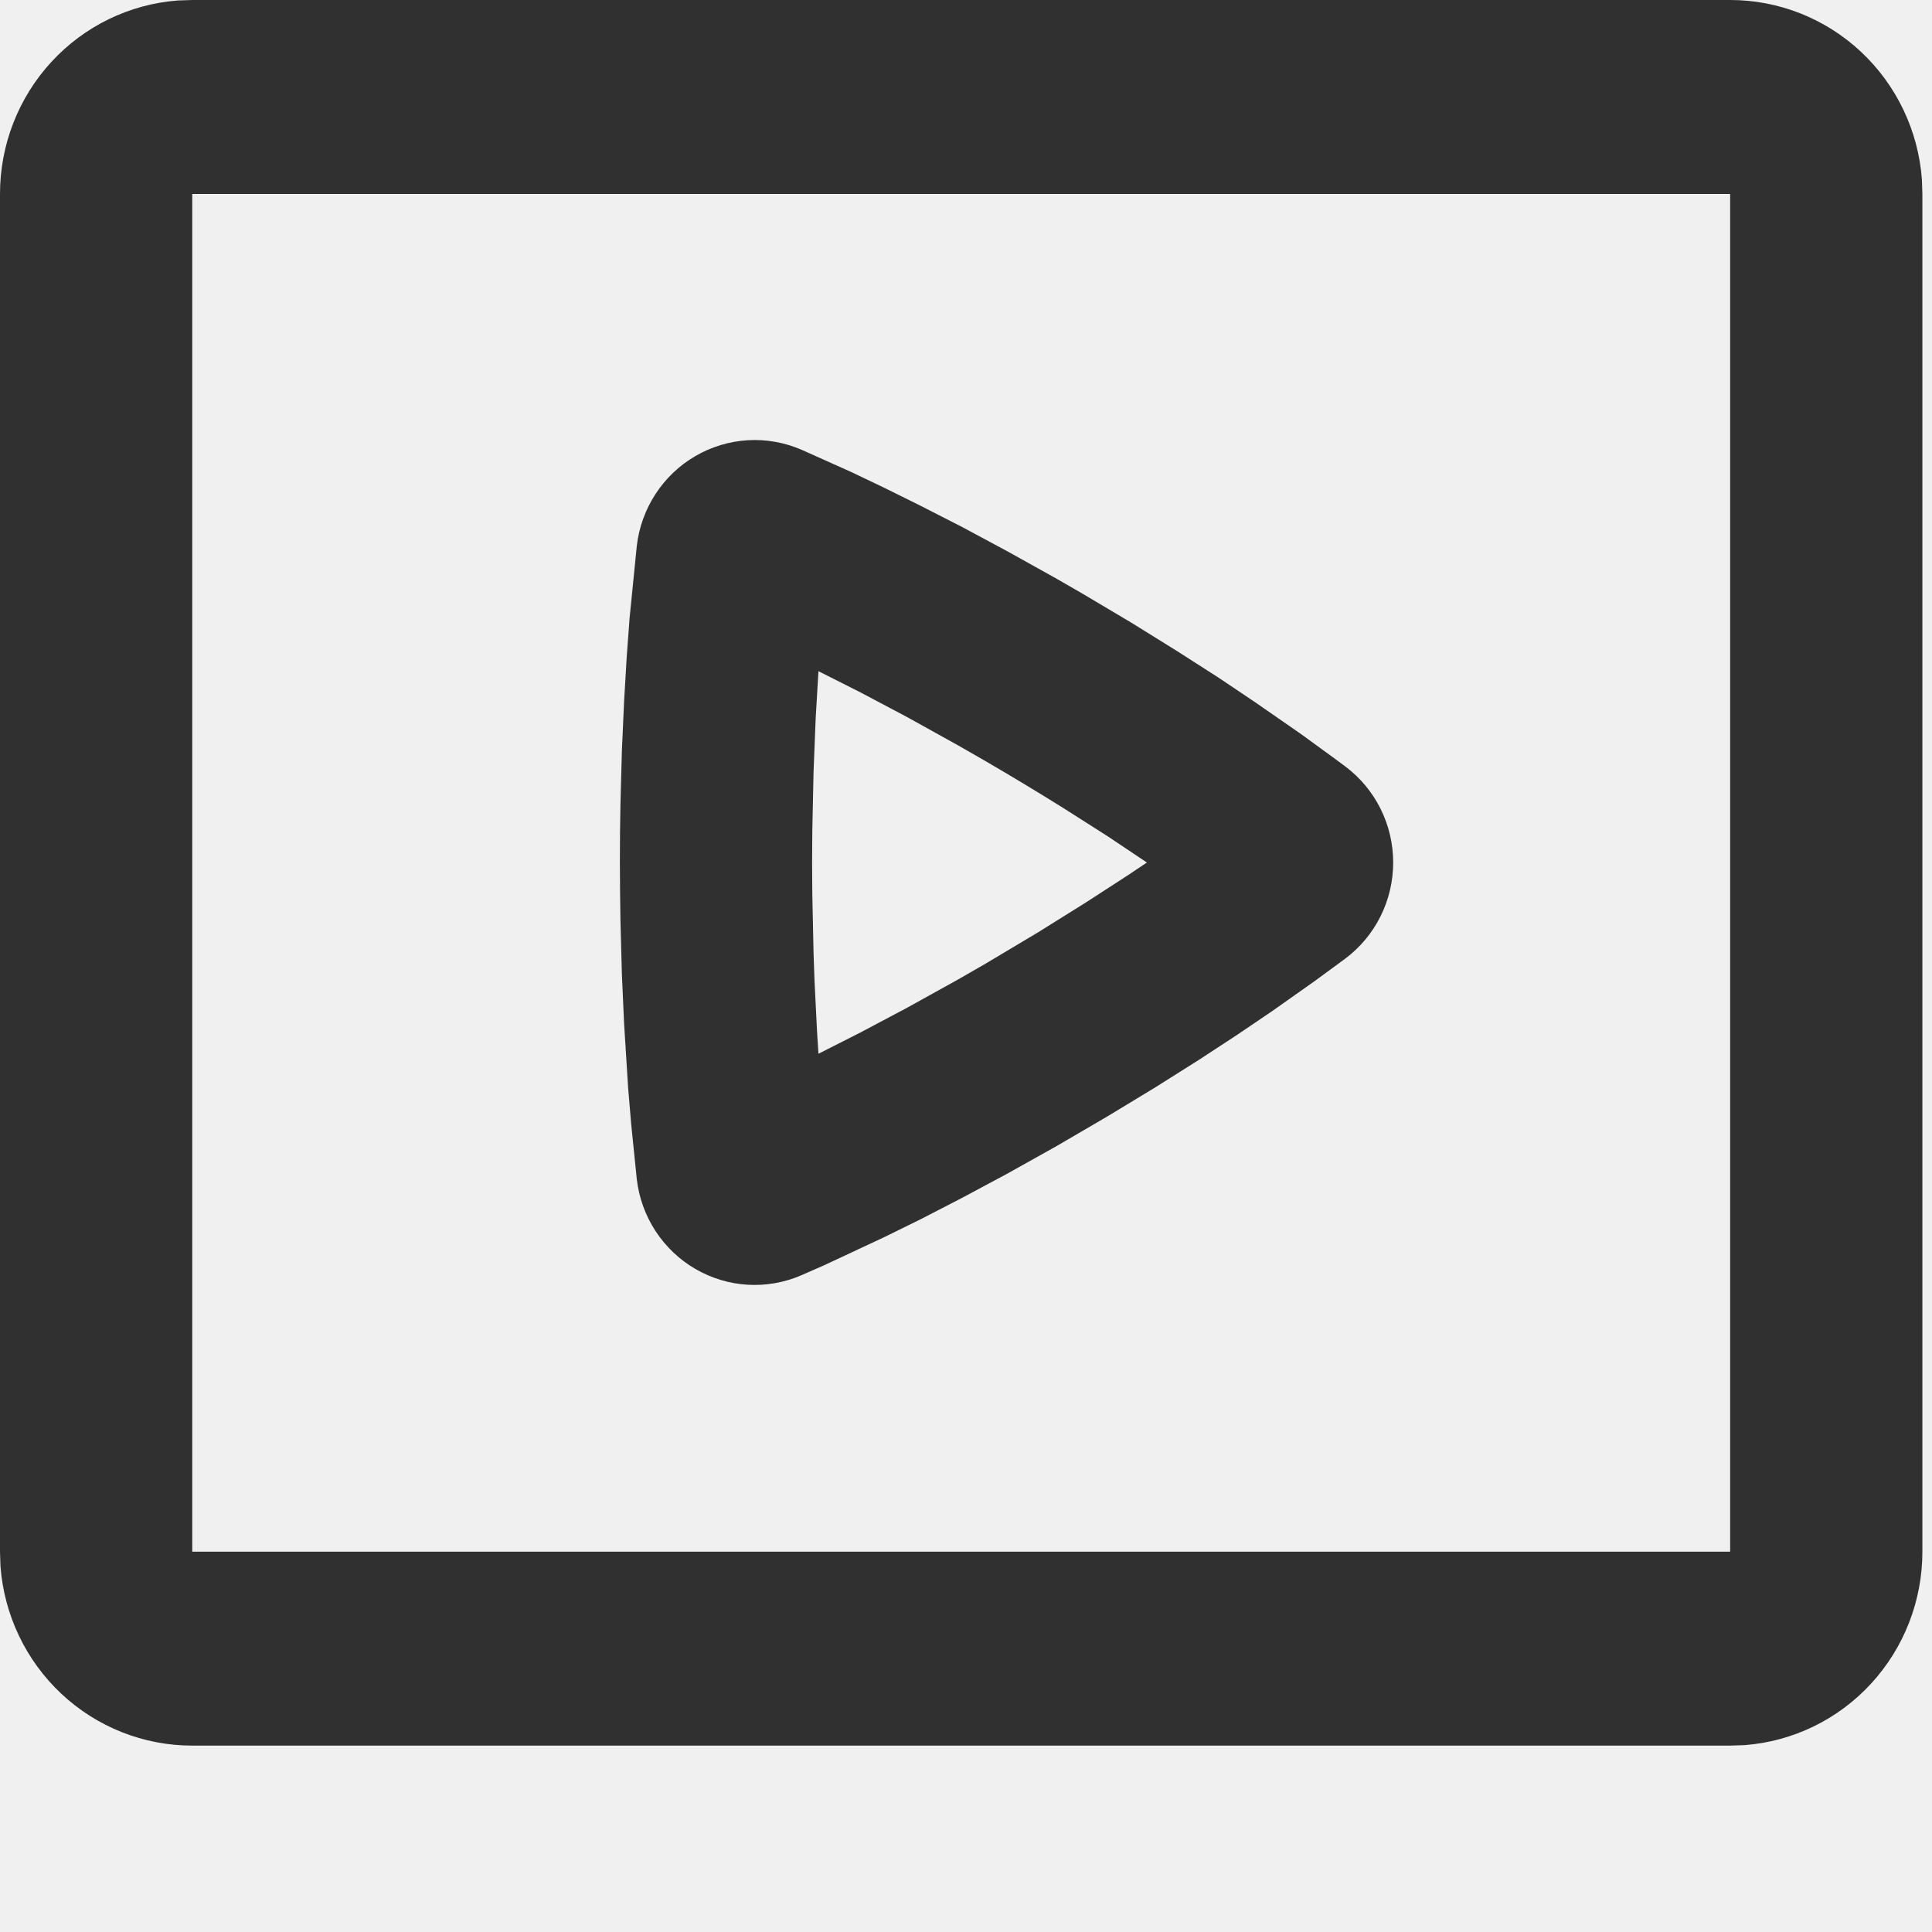
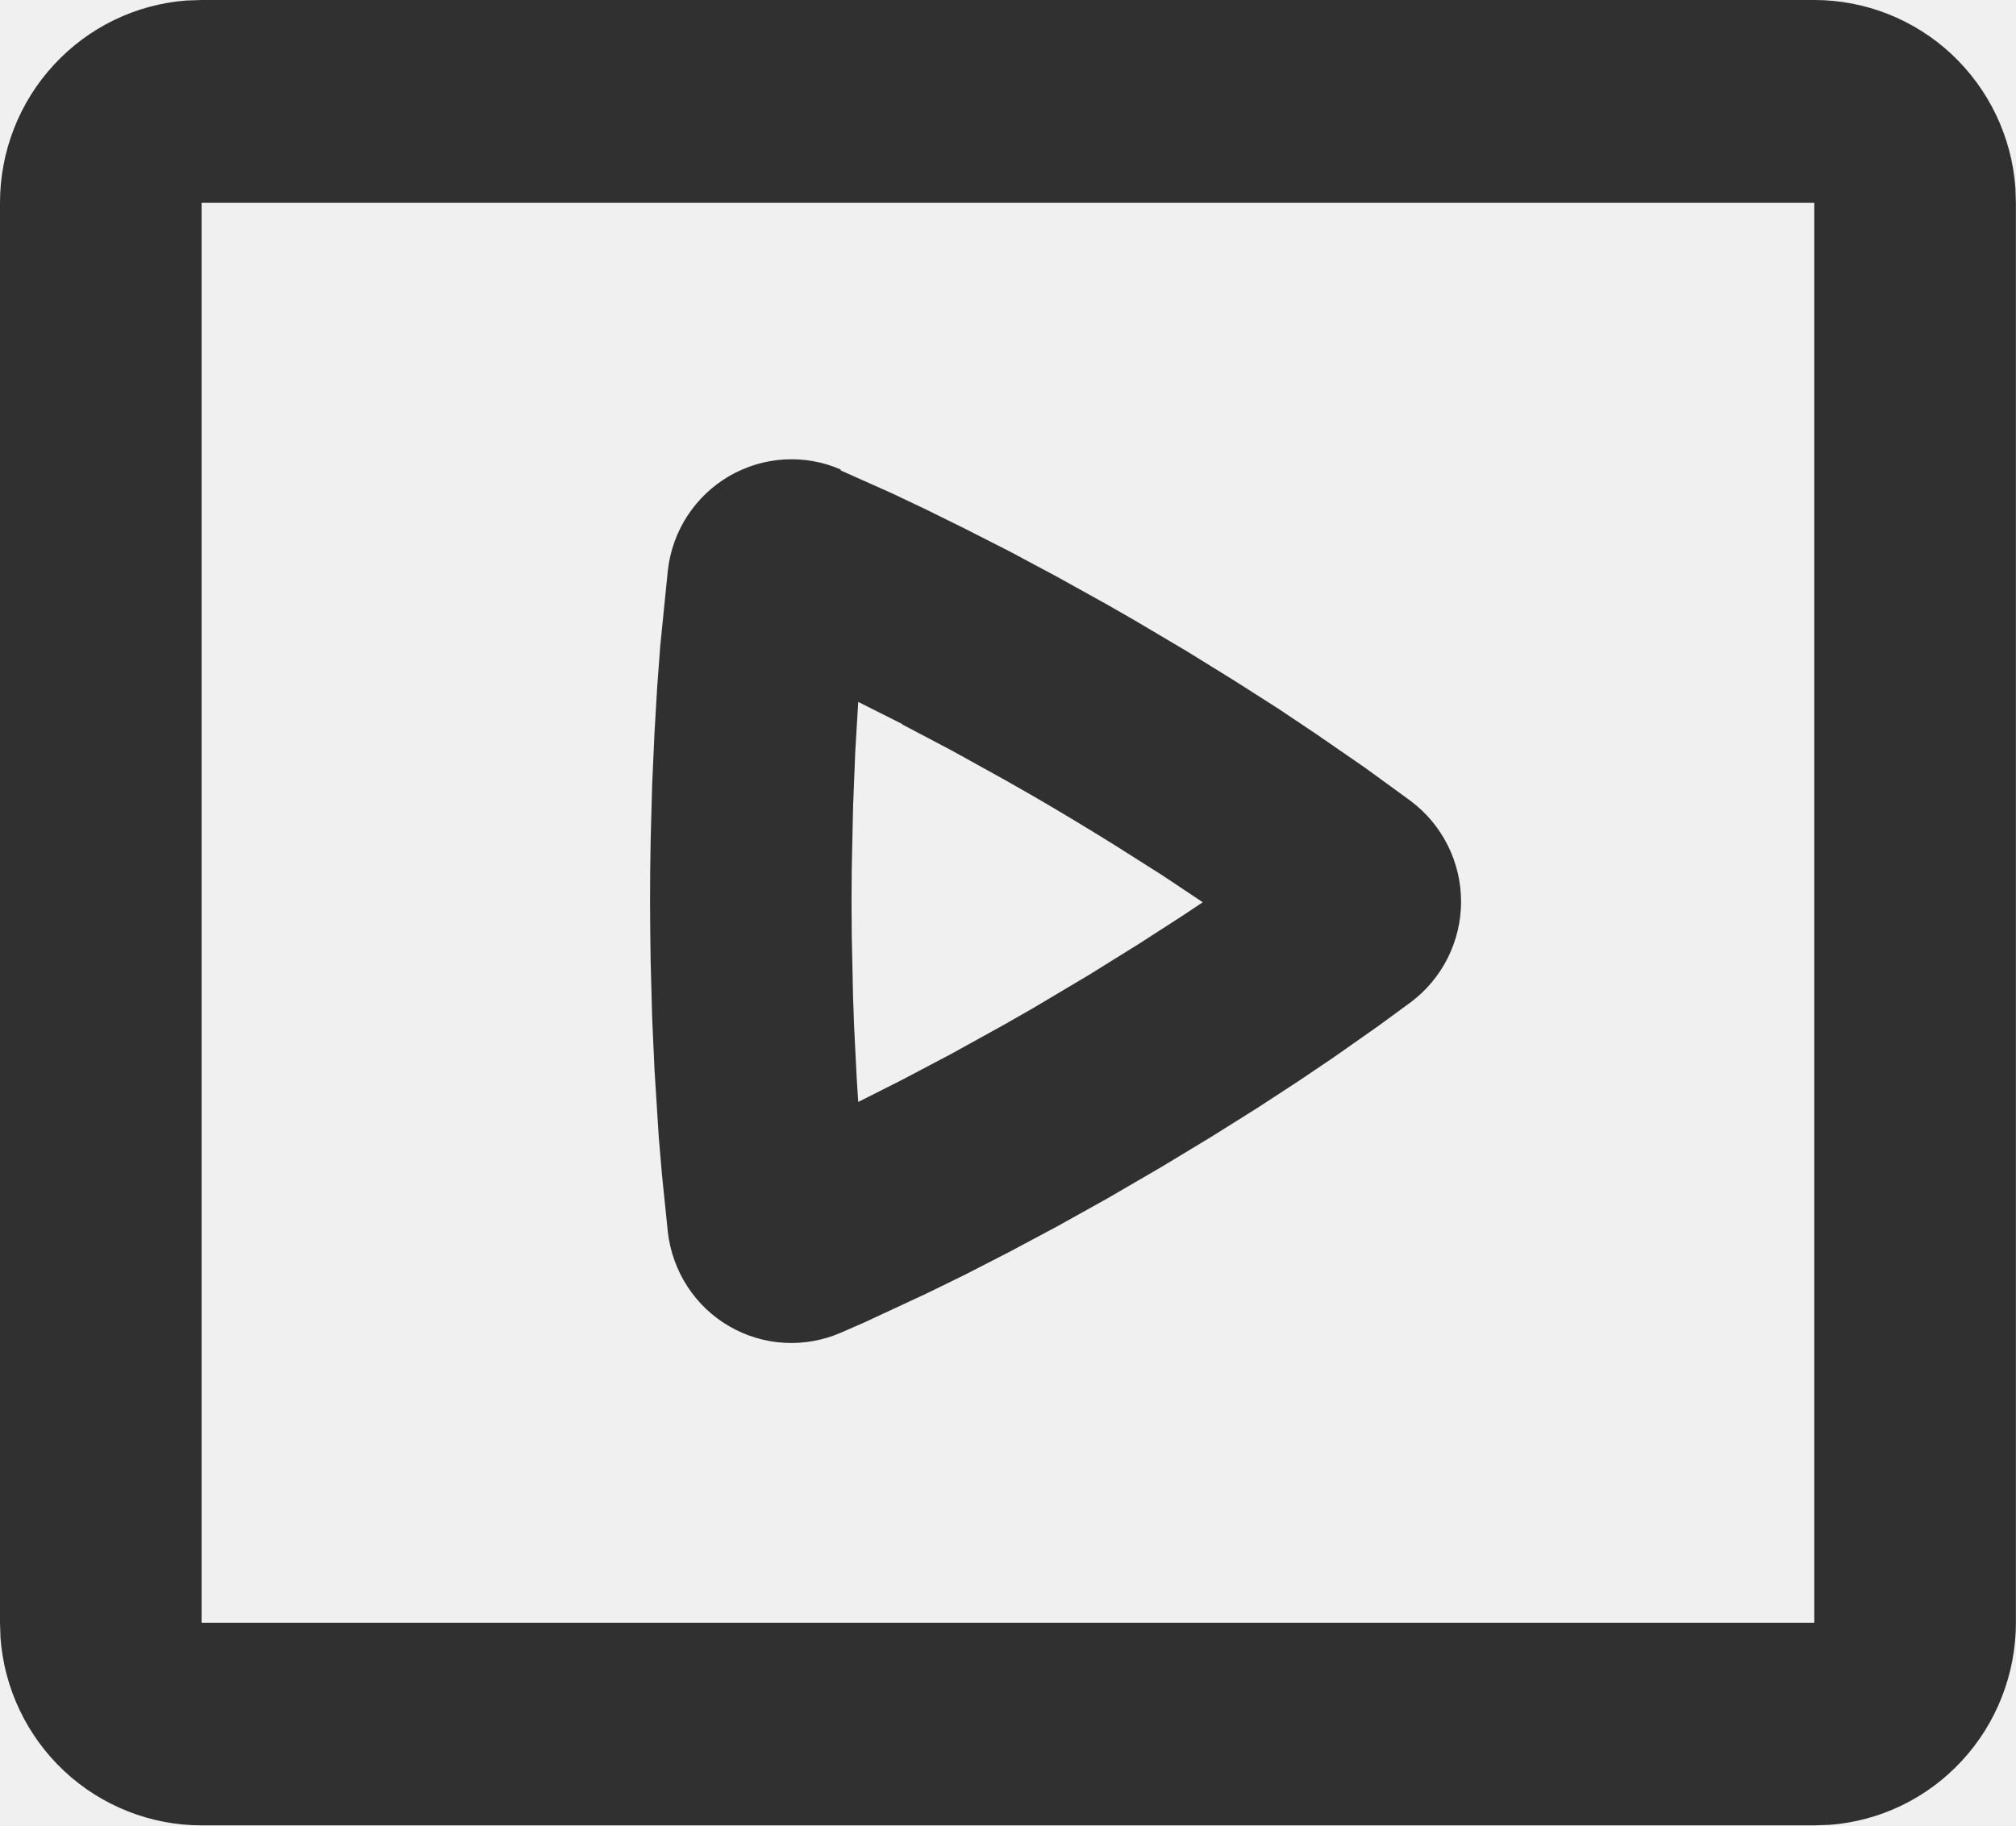
- <svg xmlns="http://www.w3.org/2000/svg" width="200" height="200" viewBox="0 0 200 200" fill="none">
-   <g clip-path="url(#clip0_4_263)">
-     <path fill-rule="evenodd" clip-rule="evenodd" d="M179.104 1.00661e-06C184.125 -0.002 188.961 1.912 192.642 5.356C196.324 8.8 198.579 13.521 198.955 18.573L199.005 20.078V160.627C199.007 165.692 197.11 170.571 193.697 174.285C190.283 178 185.604 180.275 180.597 180.655L179.104 180.705H19.901C14.88 180.707 10.044 178.793 6.363 175.349C2.681 171.905 0.426 167.184 0.05 162.133L9.97692e-07 160.627V20.078C-0.002 15.013 1.895 10.134 5.308 6.42C8.722 2.705 13.401 0.43 18.408 0.05L19.901 1.00661e-06H179.104ZM179.104 20.078H19.901V160.627H179.104V20.078ZM82.985 46.562L88.139 48.871L91.502 50.477L95.353 52.384L99.632 54.573L104.308 57.083L109.353 59.894L112 61.42L117.154 64.482L121.871 67.413L126.149 70.154L129.93 72.694L134.706 76.007L138.328 78.647L139.274 79.35C140.809 80.502 142.056 82.001 142.916 83.727C143.775 85.453 144.222 87.357 144.222 89.288C144.222 91.219 143.775 93.124 142.916 94.85C142.056 96.575 140.809 98.074 139.274 99.227L136.06 101.586L131.682 104.678L128.139 107.078L124.109 109.718L119.602 112.559L114.637 115.571L109.323 118.673L104.259 121.504L99.572 124.014L95.293 126.222L91.453 128.11L85.264 131.001L82.975 132.005C81.218 132.769 79.308 133.108 77.399 132.995C75.489 132.882 73.631 132.321 71.975 131.356C70.318 130.39 68.908 129.047 67.857 127.435C66.806 125.822 66.142 123.983 65.92 122.066L65.343 116.394L65.025 112.639L64.607 105.973L64.378 100.874L64.229 95.302L64.189 92.35L64.169 89.288C64.169 87.214 64.189 85.206 64.229 83.265L64.378 77.693L64.607 72.603L64.876 68.015L65.174 63.99L65.92 56.52C66.141 54.601 66.804 52.761 67.855 51.145C68.906 49.53 70.316 48.185 71.974 47.218C73.632 46.25 75.491 45.687 77.403 45.573C79.314 45.459 81.226 45.798 82.985 46.562ZM89.065 71.67L84.726 69.481L84.438 74.37L84.219 79.902L84.09 86.026L84.07 89.288L84.09 92.551L84.219 98.665L84.318 101.506L84.577 106.726L84.726 109.086L89.045 106.897L93.891 104.327L99.214 101.376L102.04 99.749L107.522 96.476L112.438 93.404L116.776 90.593L118.726 89.288L114.677 86.578L110.04 83.626C107.401 81.978 104.738 80.372 102.05 78.808L99.234 77.191L93.92 74.24L89.065 71.67Z" fill="black" fill-opacity="0.8" />
-   </g>
+ <svg xmlns="http://www.w3.org/2000/svg" id="Layer_1" version="1.1" viewBox="0 0 199.01 180.25">
  <defs>
-     <clipPath id="clip0_4_263">
-       <rect width="200" height="200" fill="white" />
-     </clipPath>
+     <style>
+       .st0 {
+         fill-opacity: .8;
+         fill-rule: evenodd;
+       }
+     </style>
  </defs>
+   <path class="st0" d="M179.1,0c5.02,0,9.86,1.91,13.54,5.34,3.68,3.44,5.94,8.14,6.31,13.18l.05,1.5v140.2c0,5.05-1.9,9.92-5.31,13.62-3.41,3.71-8.09,5.98-13.1,6.35l-1.49.05H19.9c-5.02,0-9.86-1.91-13.54-5.34-3.68-3.44-5.94-8.14-6.31-13.18L0,160.23V20.03c0-5.05,1.89-9.92,5.31-13.62C8.72,2.7,13.4.43,18.41.05L19.9,0h159.2ZM179.1,20.03H19.9v140.2h159.2V20.03ZM82.99,46.45l5.15,2.3,3.36,1.6,3.85,1.9,4.28,2.18,4.68,2.5,5.04,2.8,2.65,1.52,5.15,3.05,4.72,2.92,4.28,2.73,3.78,2.53,4.78,3.3,3.62,2.63.95.7c1.54,1.15,2.78,2.65,3.64,4.37.86,1.72,1.31,3.62,1.31,5.55s-.45,3.83-1.31,5.55c-.86,1.72-2.11,3.22-3.64,4.37l-3.21,2.35-4.38,3.08-3.54,2.39-4.03,2.63-4.51,2.83-4.96,3-5.31,3.09-5.06,2.82-4.69,2.5-4.28,2.2-3.84,1.88-6.19,2.88-2.29,1c-1.76.76-3.67,1.1-5.58.99-1.91-.11-3.77-.67-5.42-1.63-1.66-.96-3.07-2.3-4.12-3.91-1.05-1.61-1.71-3.44-1.94-5.36l-.58-5.66-.32-3.75-.42-6.65-.23-5.09-.15-5.56-.04-2.94-.02-3.05c0-2.07.02-4.07.06-6.01l.15-5.56.23-5.08.27-4.58.3-4.02.75-7.45c.22-1.91.88-3.75,1.93-5.36,1.05-1.61,2.46-2.95,4.12-3.92,1.66-.96,3.52-1.53,5.43-1.64,1.91-.11,3.82.22,5.58.99ZM89.06,71.49l-4.34-2.18-.29,4.88-.22,5.52-.13,6.11-.02,3.25.02,3.25.13,6.1.1,2.83.26,5.21.15,2.35,4.32-2.18,4.85-2.56,5.32-2.94,2.83-1.62,5.48-3.26,4.92-3.06,4.34-2.8,1.95-1.3-4.05-2.7-4.64-2.94c-2.64-1.64-5.3-3.25-7.99-4.81l-2.82-1.61-5.31-2.94-4.86-2.56Z" />
</svg>
